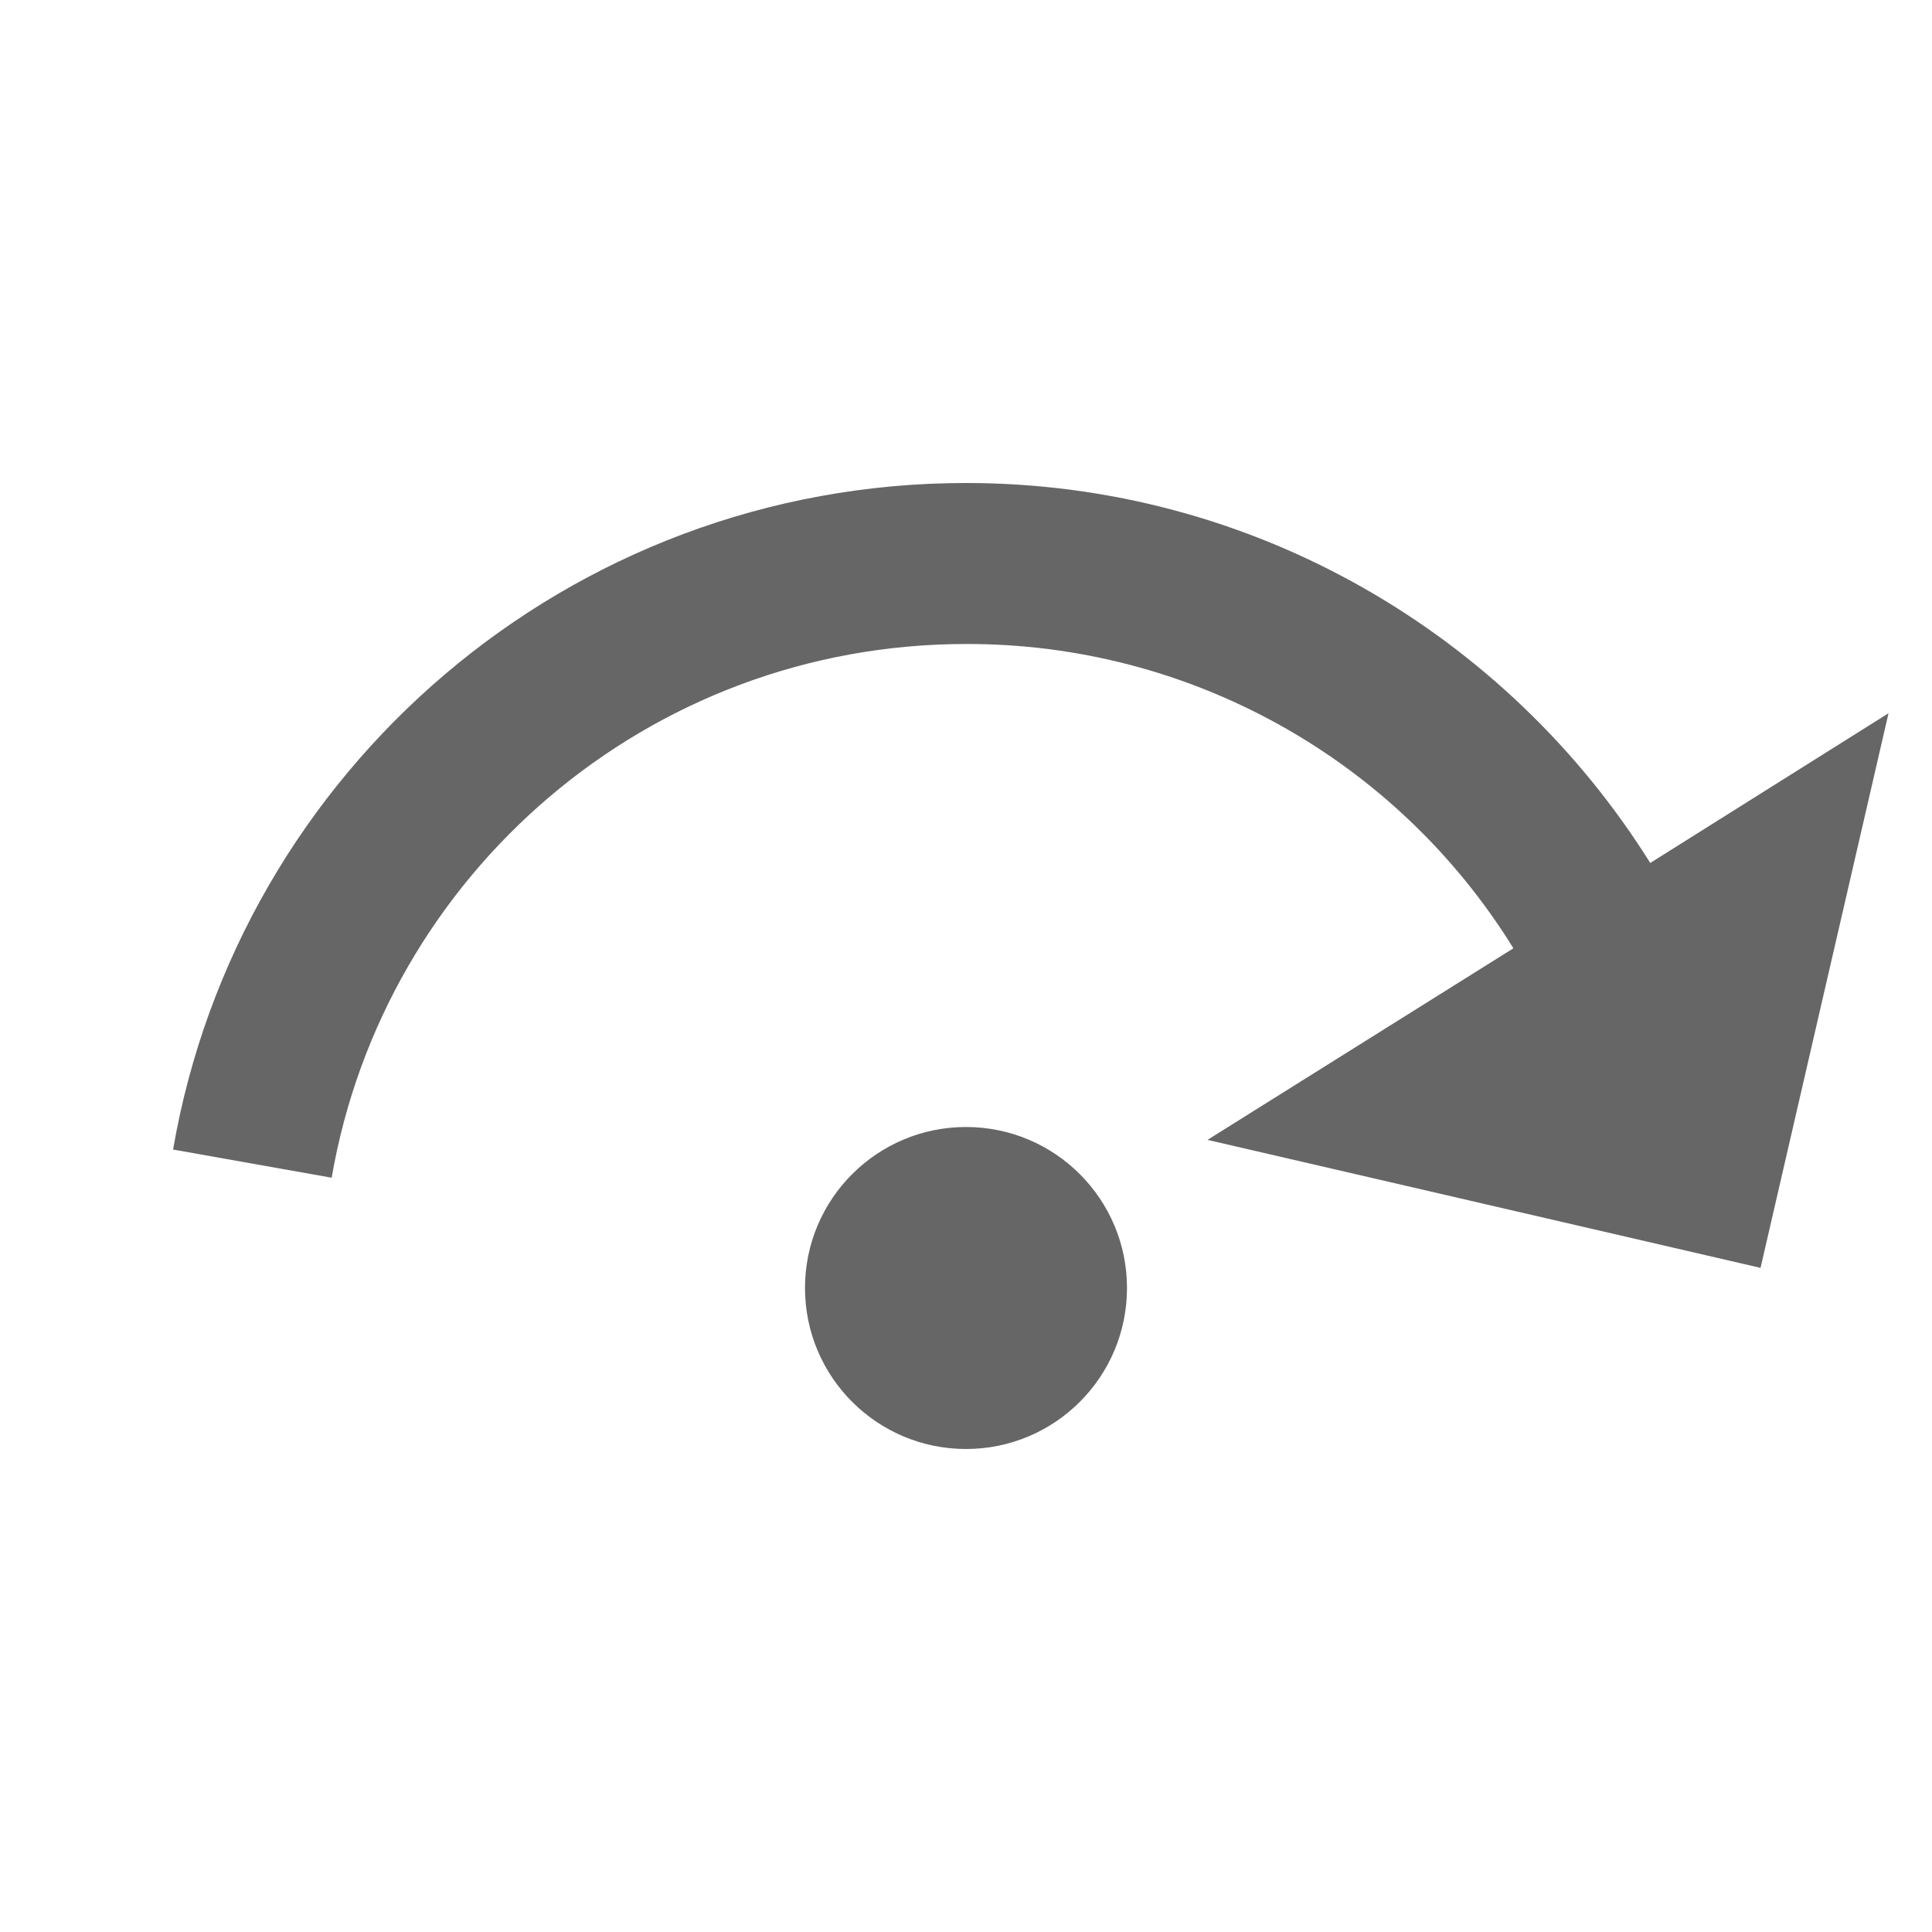
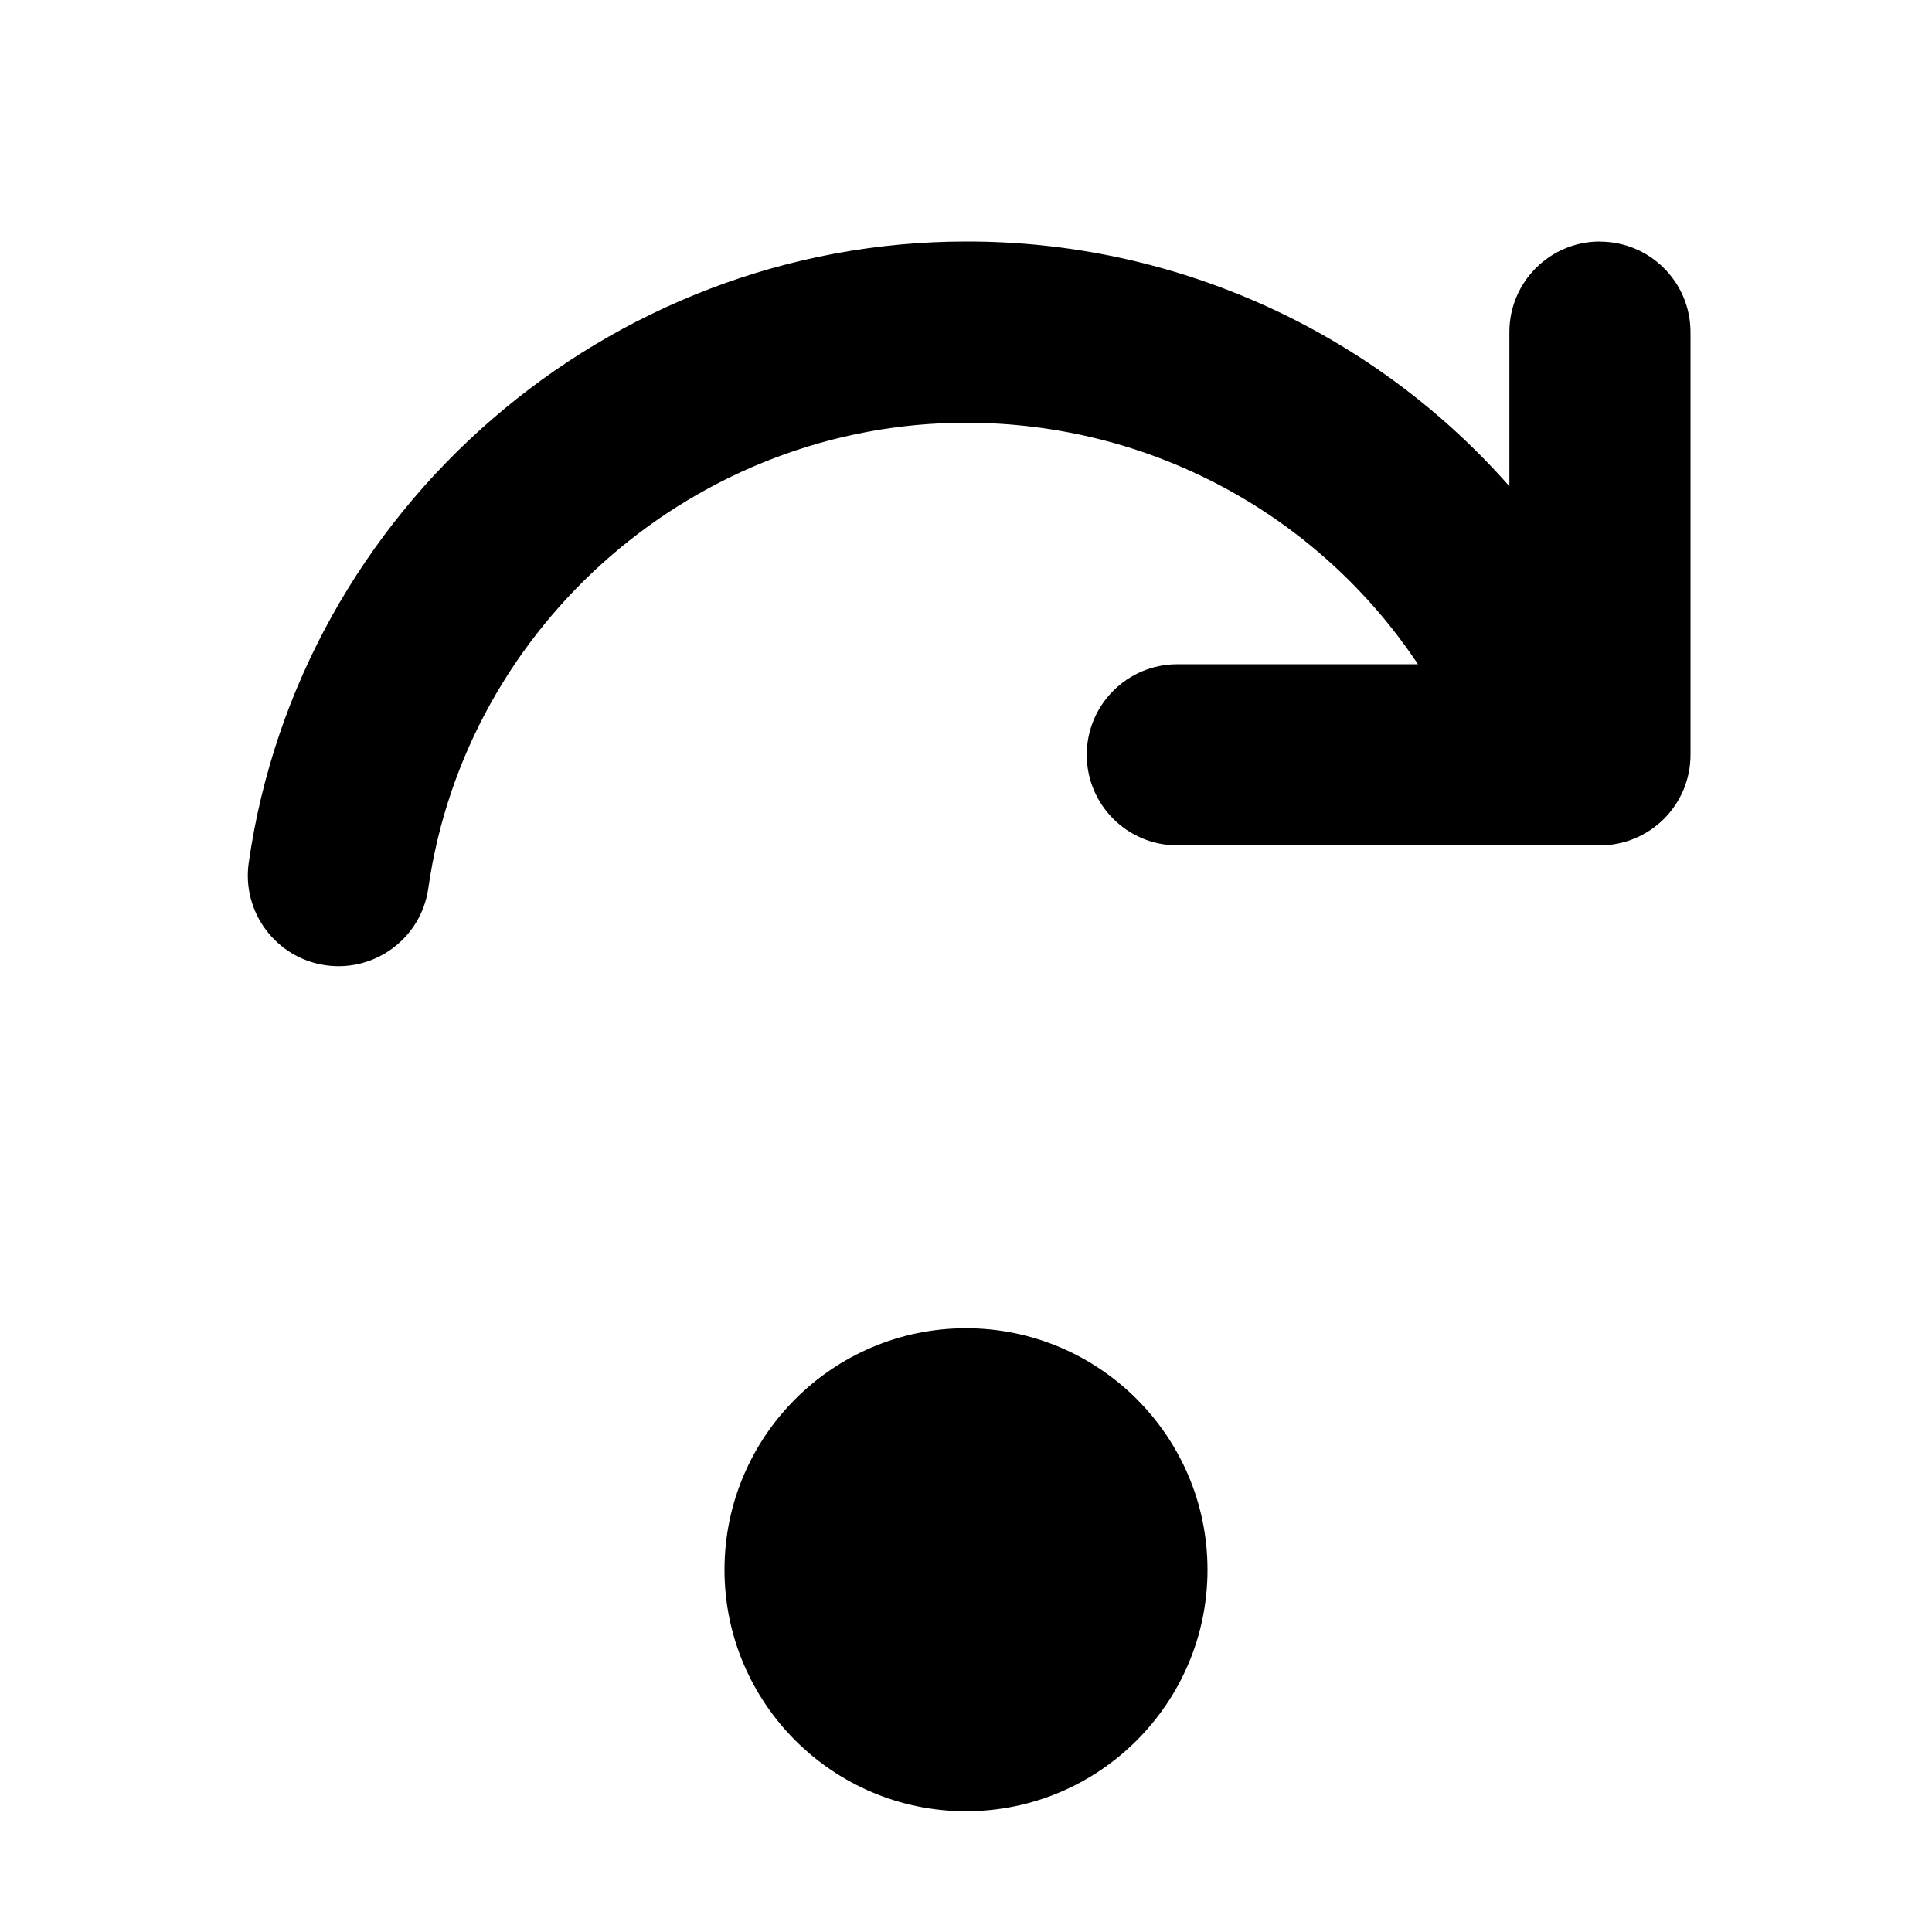
- <svg xmlns="http://www.w3.org/2000/svg" width="24" height="24" viewBox="0 0 24 24">
-   <path fill="#666666" d="M12 14a2 2 0 0 1 2 2a2 2 0 0 1-2 2a2 2 0 0 1-2-2a2 2 0 0 1 2-2m11.46-5.14l-1.59 6.89L15 14.16l3.8-2.38A7.97 7.97 0 0 0 12 8c-3.95 0-7.23 2.86-7.88 6.63l-1.97-.35C2.96 9.58 7.06 6 12 6c3.58 0 6.73 1.89 8.5 4.72z" />
+ <svg xmlns="http://www.w3.org/2000/svg" width="24" height="24" viewBox="0 0 16 16">
+   <path fill="currentColor" d="M10 13c0 1.103-.897 2-2 2s-2-.897-2-2s.897-2 2-2s2 .897 2 2m3.25-11a.75.75 0 0 0-.75.75v1.277A5.98 5.98 0 0 0 8 2C5.033 2 2.48 4.211 2.06 7.144a.75.75 0 0 0 1.487.213C3.86 5.159 5.776 3.501 8 3.501c1.529 0 2.919.763 3.743 2H9.75a.75.75 0 0 0 0 1.5h3.5a.75.75 0 0 0 .75-.75v-3.5a.75.75 0 0 0-.75-.75z" />
</svg>
